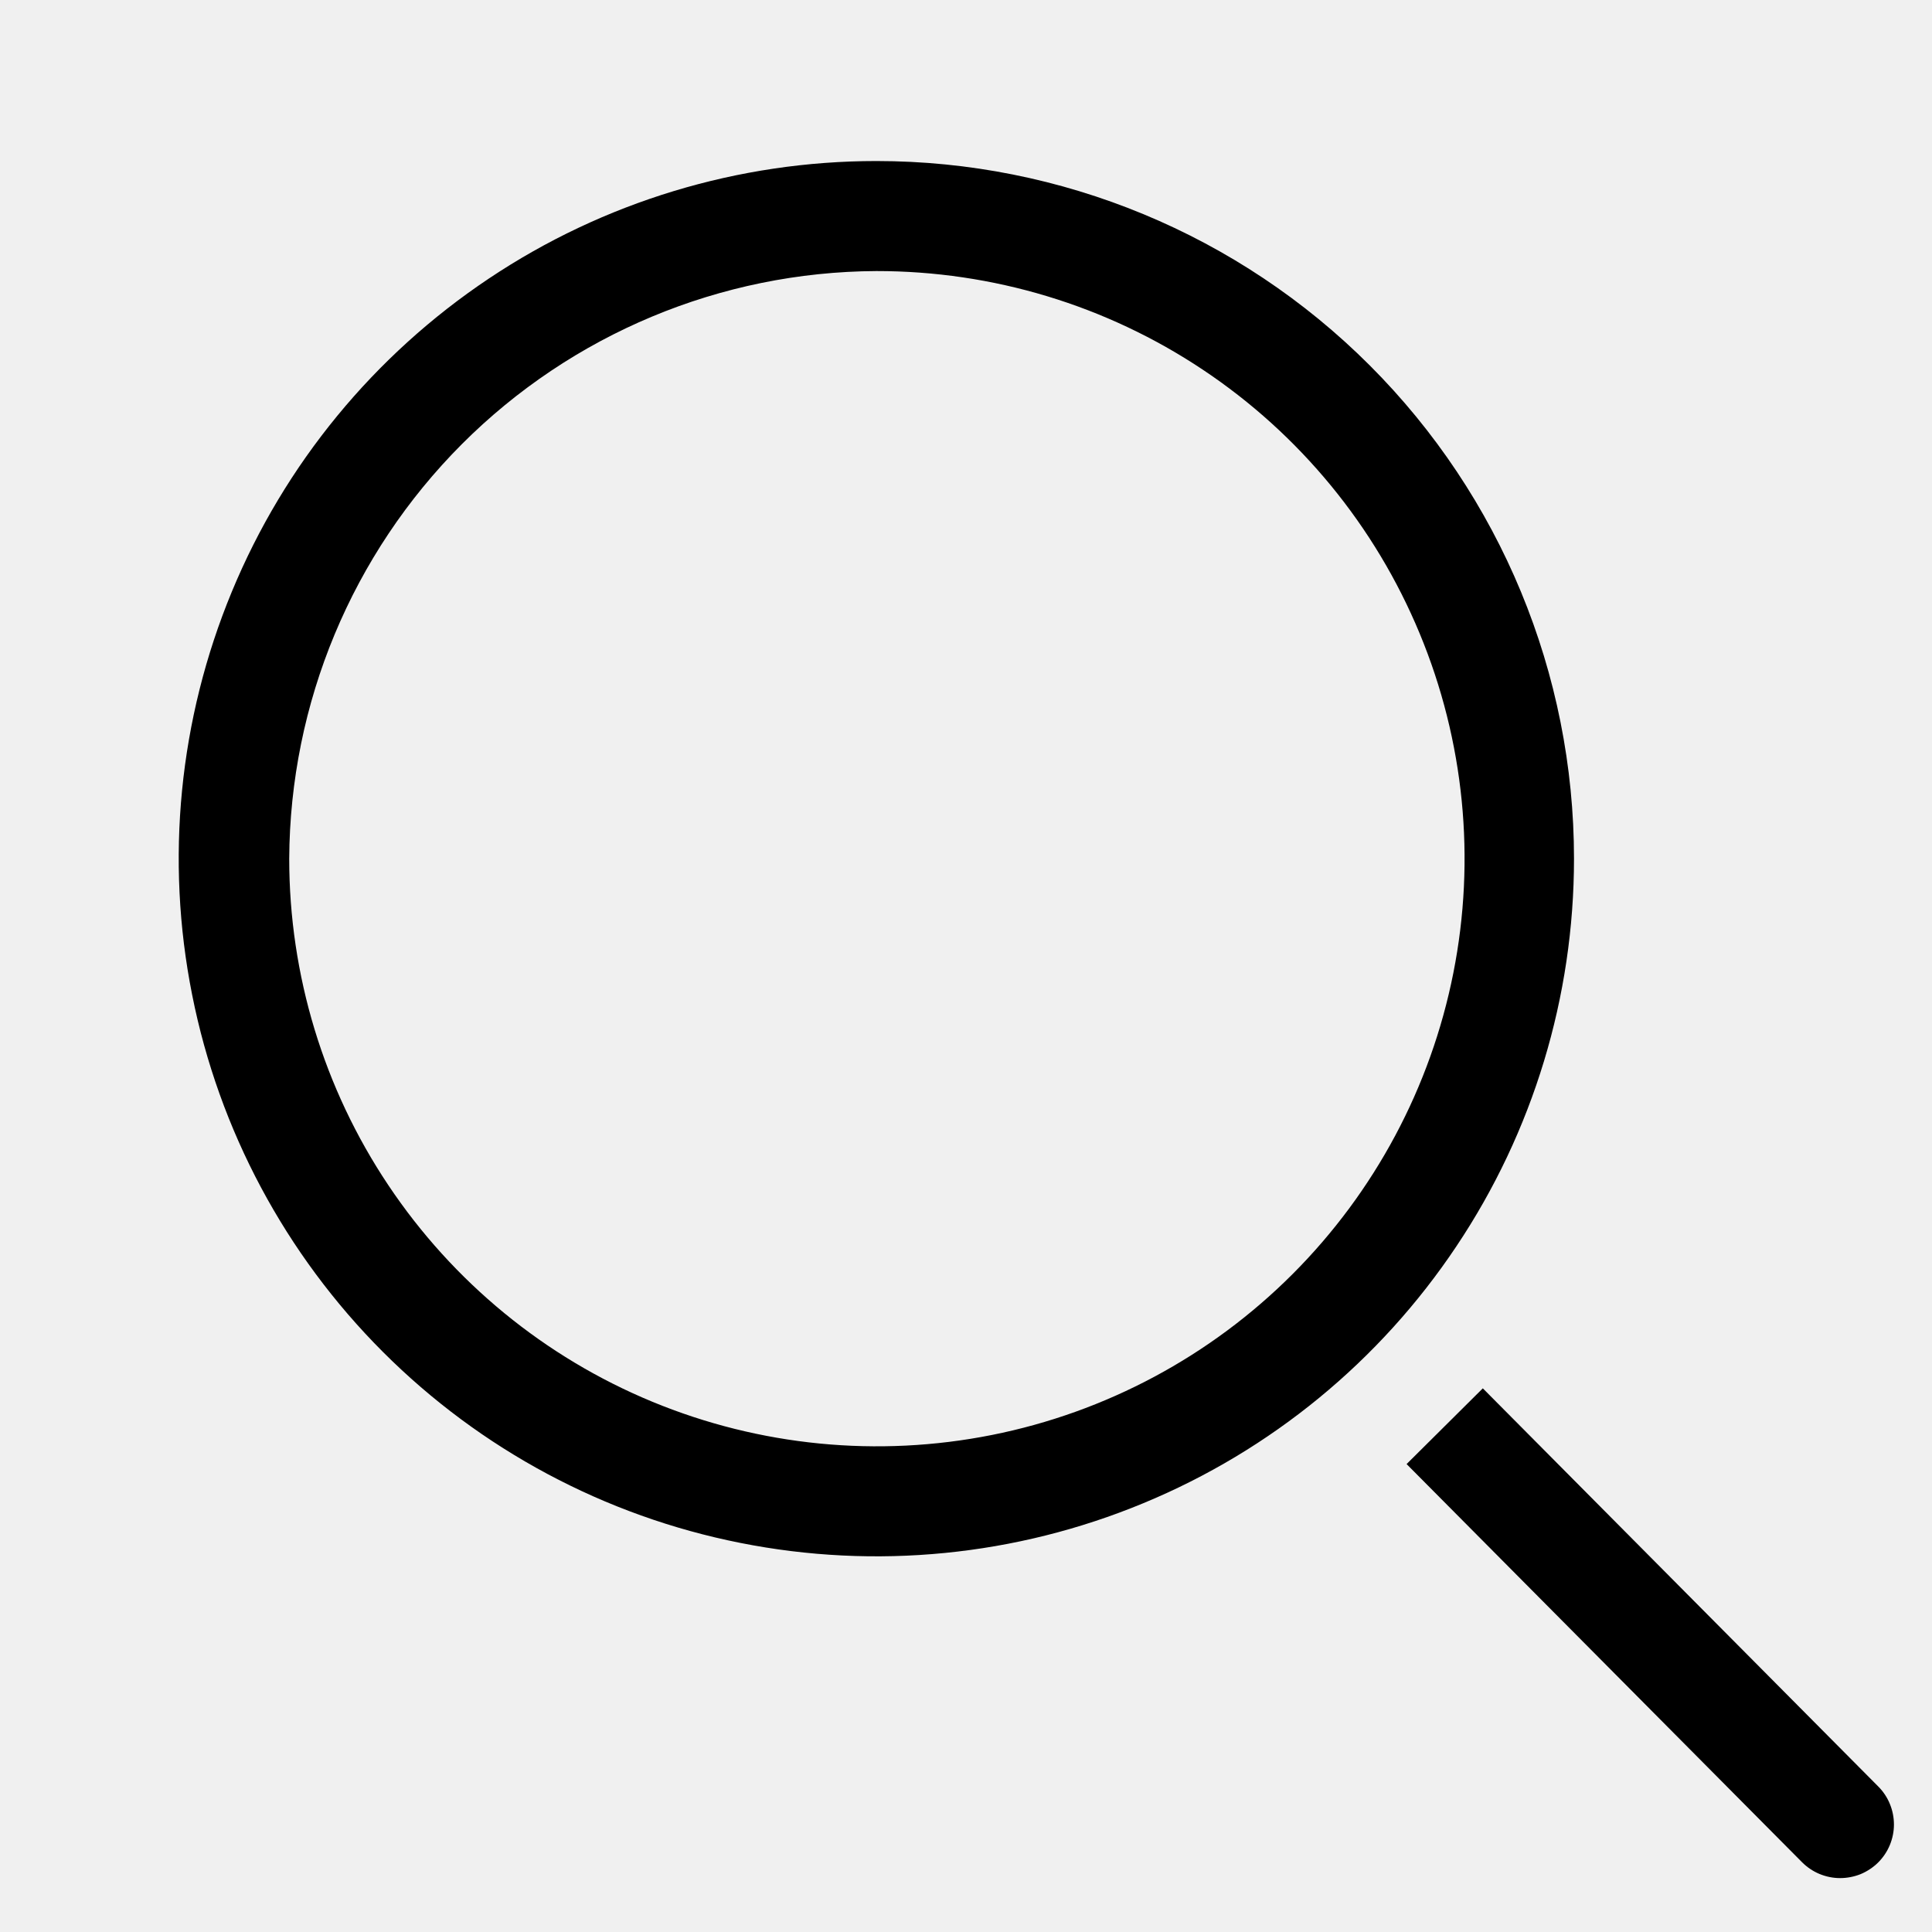
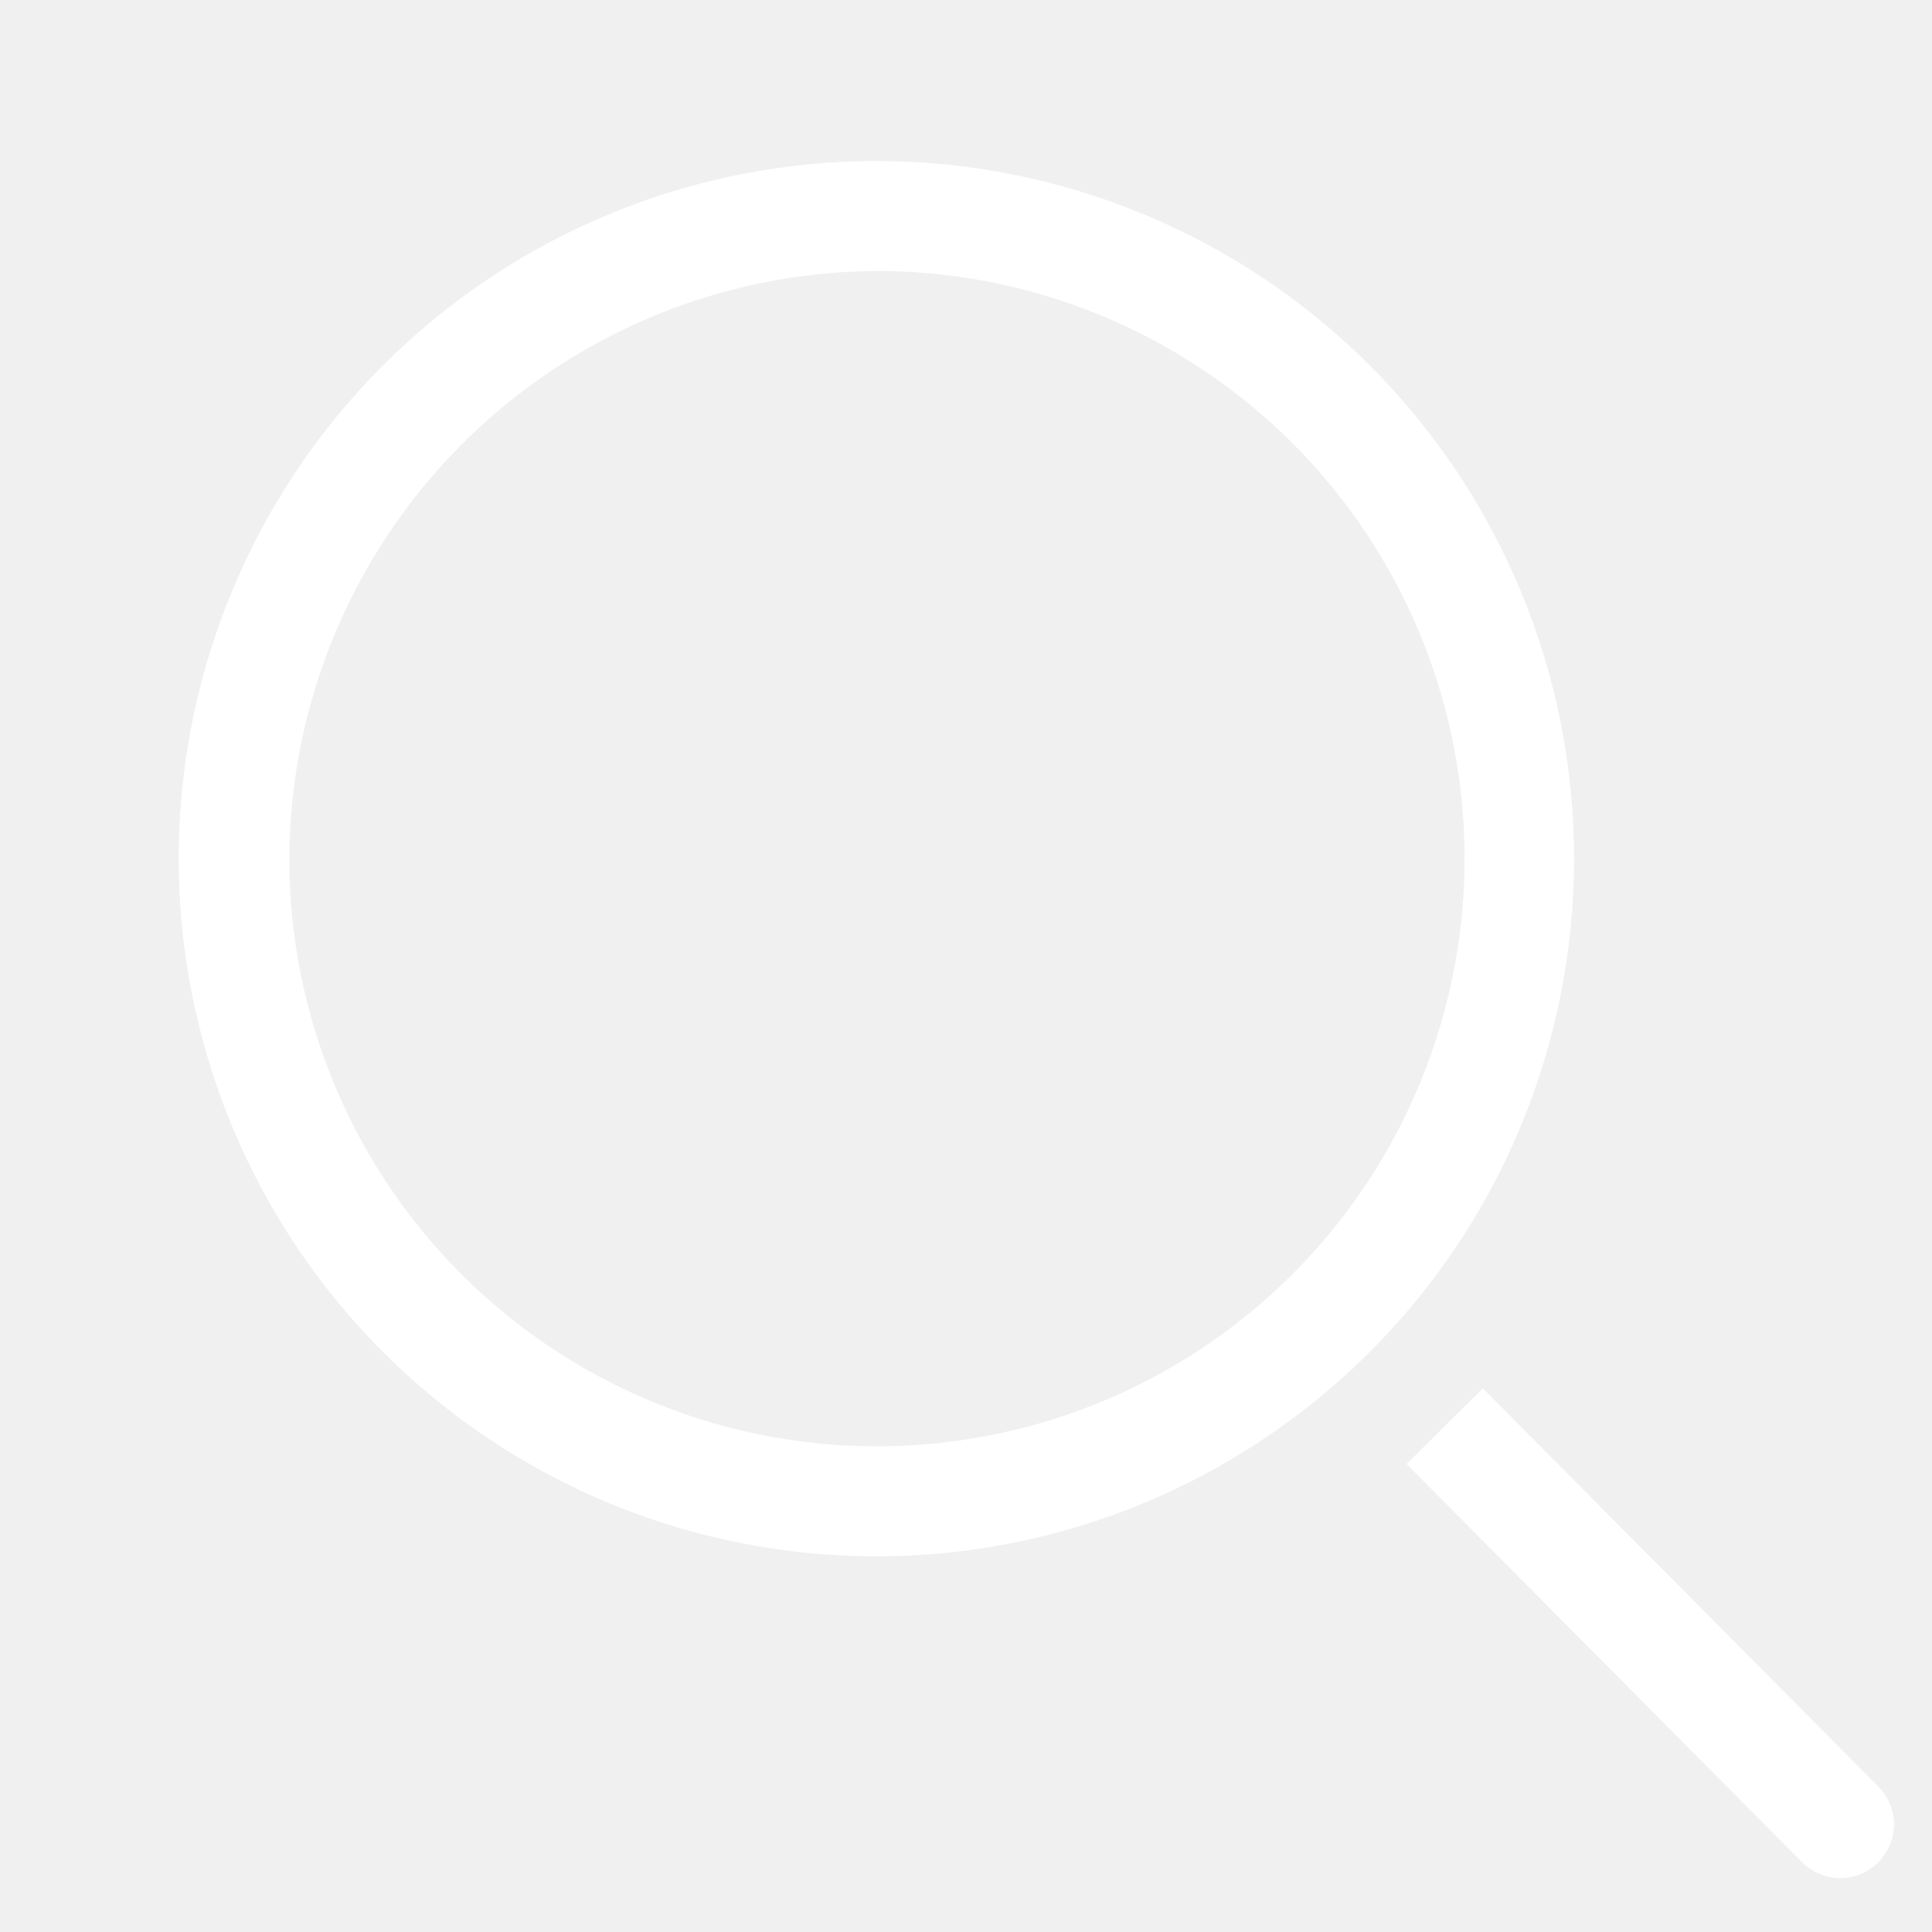
- <svg xmlns="http://www.w3.org/2000/svg" width="20" height="20" viewBox="0 0 20 20" fill="none">
-   <g clip-path="url(#clip0_12_92)">
-     <path d="M9.072 2.806C10.276 2.805 11.452 3.16 12.453 3.828C13.455 4.496 14.235 5.446 14.696 6.557C15.158 7.669 15.279 8.892 15.045 10.072C14.811 11.253 14.232 12.337 13.381 13.189C12.531 14.04 11.447 14.62 10.267 14.855C9.086 15.09 7.863 14.97 6.751 14.51C5.639 14.05 4.689 13.27 4.02 12.269C3.351 11.269 2.994 10.092 2.994 8.889C3.002 7.279 3.644 5.737 4.782 4.597C5.92 3.458 7.462 2.814 9.072 2.806ZM9.072 1.667C7.644 1.667 6.247 2.09 5.06 2.884C3.872 3.678 2.946 4.805 2.4 6.125C1.853 7.445 1.71 8.897 1.989 10.298C2.267 11.699 2.955 12.986 3.965 13.996C4.975 15.006 6.262 15.694 7.663 15.972C9.064 16.251 10.516 16.108 11.836 15.561C13.156 15.015 14.284 14.089 15.077 12.901C15.871 11.714 16.294 10.317 16.294 8.889C16.294 6.974 15.534 5.137 14.179 3.782C12.825 2.428 10.988 1.667 9.072 1.667Z" fill="black" />
-     <path d="M19.444 18.494L15.35 14.372L14.561 15.156L18.655 19.278C18.707 19.33 18.768 19.371 18.835 19.399C18.903 19.427 18.975 19.442 19.048 19.442C19.121 19.442 19.193 19.428 19.261 19.401C19.328 19.373 19.39 19.332 19.442 19.281C19.494 19.229 19.535 19.168 19.563 19.101C19.591 19.033 19.606 18.961 19.606 18.888C19.606 18.815 19.592 18.743 19.564 18.675C19.537 18.608 19.496 18.546 19.444 18.494Z" fill="black" />
+ <svg xmlns="http://www.w3.org/2000/svg" width="26" height="26" viewBox="0 0 26 26" fill="none">
+   <g clip-path="url(#clip0_2008_186)">
+     <path d="M11.794 3.647C13.358 3.646 14.888 4.108 16.189 4.977C17.491 5.845 18.506 7.079 19.105 8.524C19.705 9.969 19.863 11.559 19.558 13.094C19.254 14.629 18.501 16.038 17.396 17.145C16.29 18.252 14.881 19.006 13.347 19.311C11.812 19.617 10.222 19.461 8.776 18.863C7.331 18.264 6.095 17.251 5.226 15.95C4.357 14.649 3.893 13.12 3.893 11.556C3.902 9.462 4.738 7.457 6.217 5.977C7.697 4.496 9.701 3.659 11.794 3.647ZM11.794 2.167C9.937 2.167 8.122 2.717 6.578 3.749C5.034 4.781 3.83 6.247 3.12 7.963C2.409 9.678 2.223 11.566 2.585 13.387C2.948 15.209 3.842 16.881 5.155 18.195C6.468 19.508 8.141 20.402 9.962 20.764C11.784 21.126 13.671 20.941 15.387 20.23C17.102 19.519 18.569 18.316 19.601 16.772C20.632 15.228 21.183 13.413 21.183 11.556C21.183 9.066 20.194 6.677 18.433 4.917C16.672 3.156 14.284 2.167 11.794 2.167Z" fill="white" />
+     <path d="M25.278 24.043L19.955 18.684L18.929 19.702L24.252 25.061C24.319 25.128 24.399 25.182 24.486 25.218C24.574 25.255 24.668 25.274 24.762 25.274C24.857 25.275 24.951 25.256 25.039 25.221C25.127 25.184 25.207 25.131 25.274 25.065C25.341 24.998 25.395 24.918 25.432 24.831C25.468 24.743 25.487 24.649 25.488 24.554C25.488 24.459 25.47 24.366 25.434 24.278C25.398 24.19 25.345 24.11 25.278 24.043Z" fill="white" />
  </g>
  <defs>
-     <clipPath id="clip0_12_92">
-       <rect width="20" height="20" fill="white" />
+     <clipPath id="clip0_2008_186">
+       <rect width="26" height="26" fill="white" />
    </clipPath>
  </defs>
</svg>
